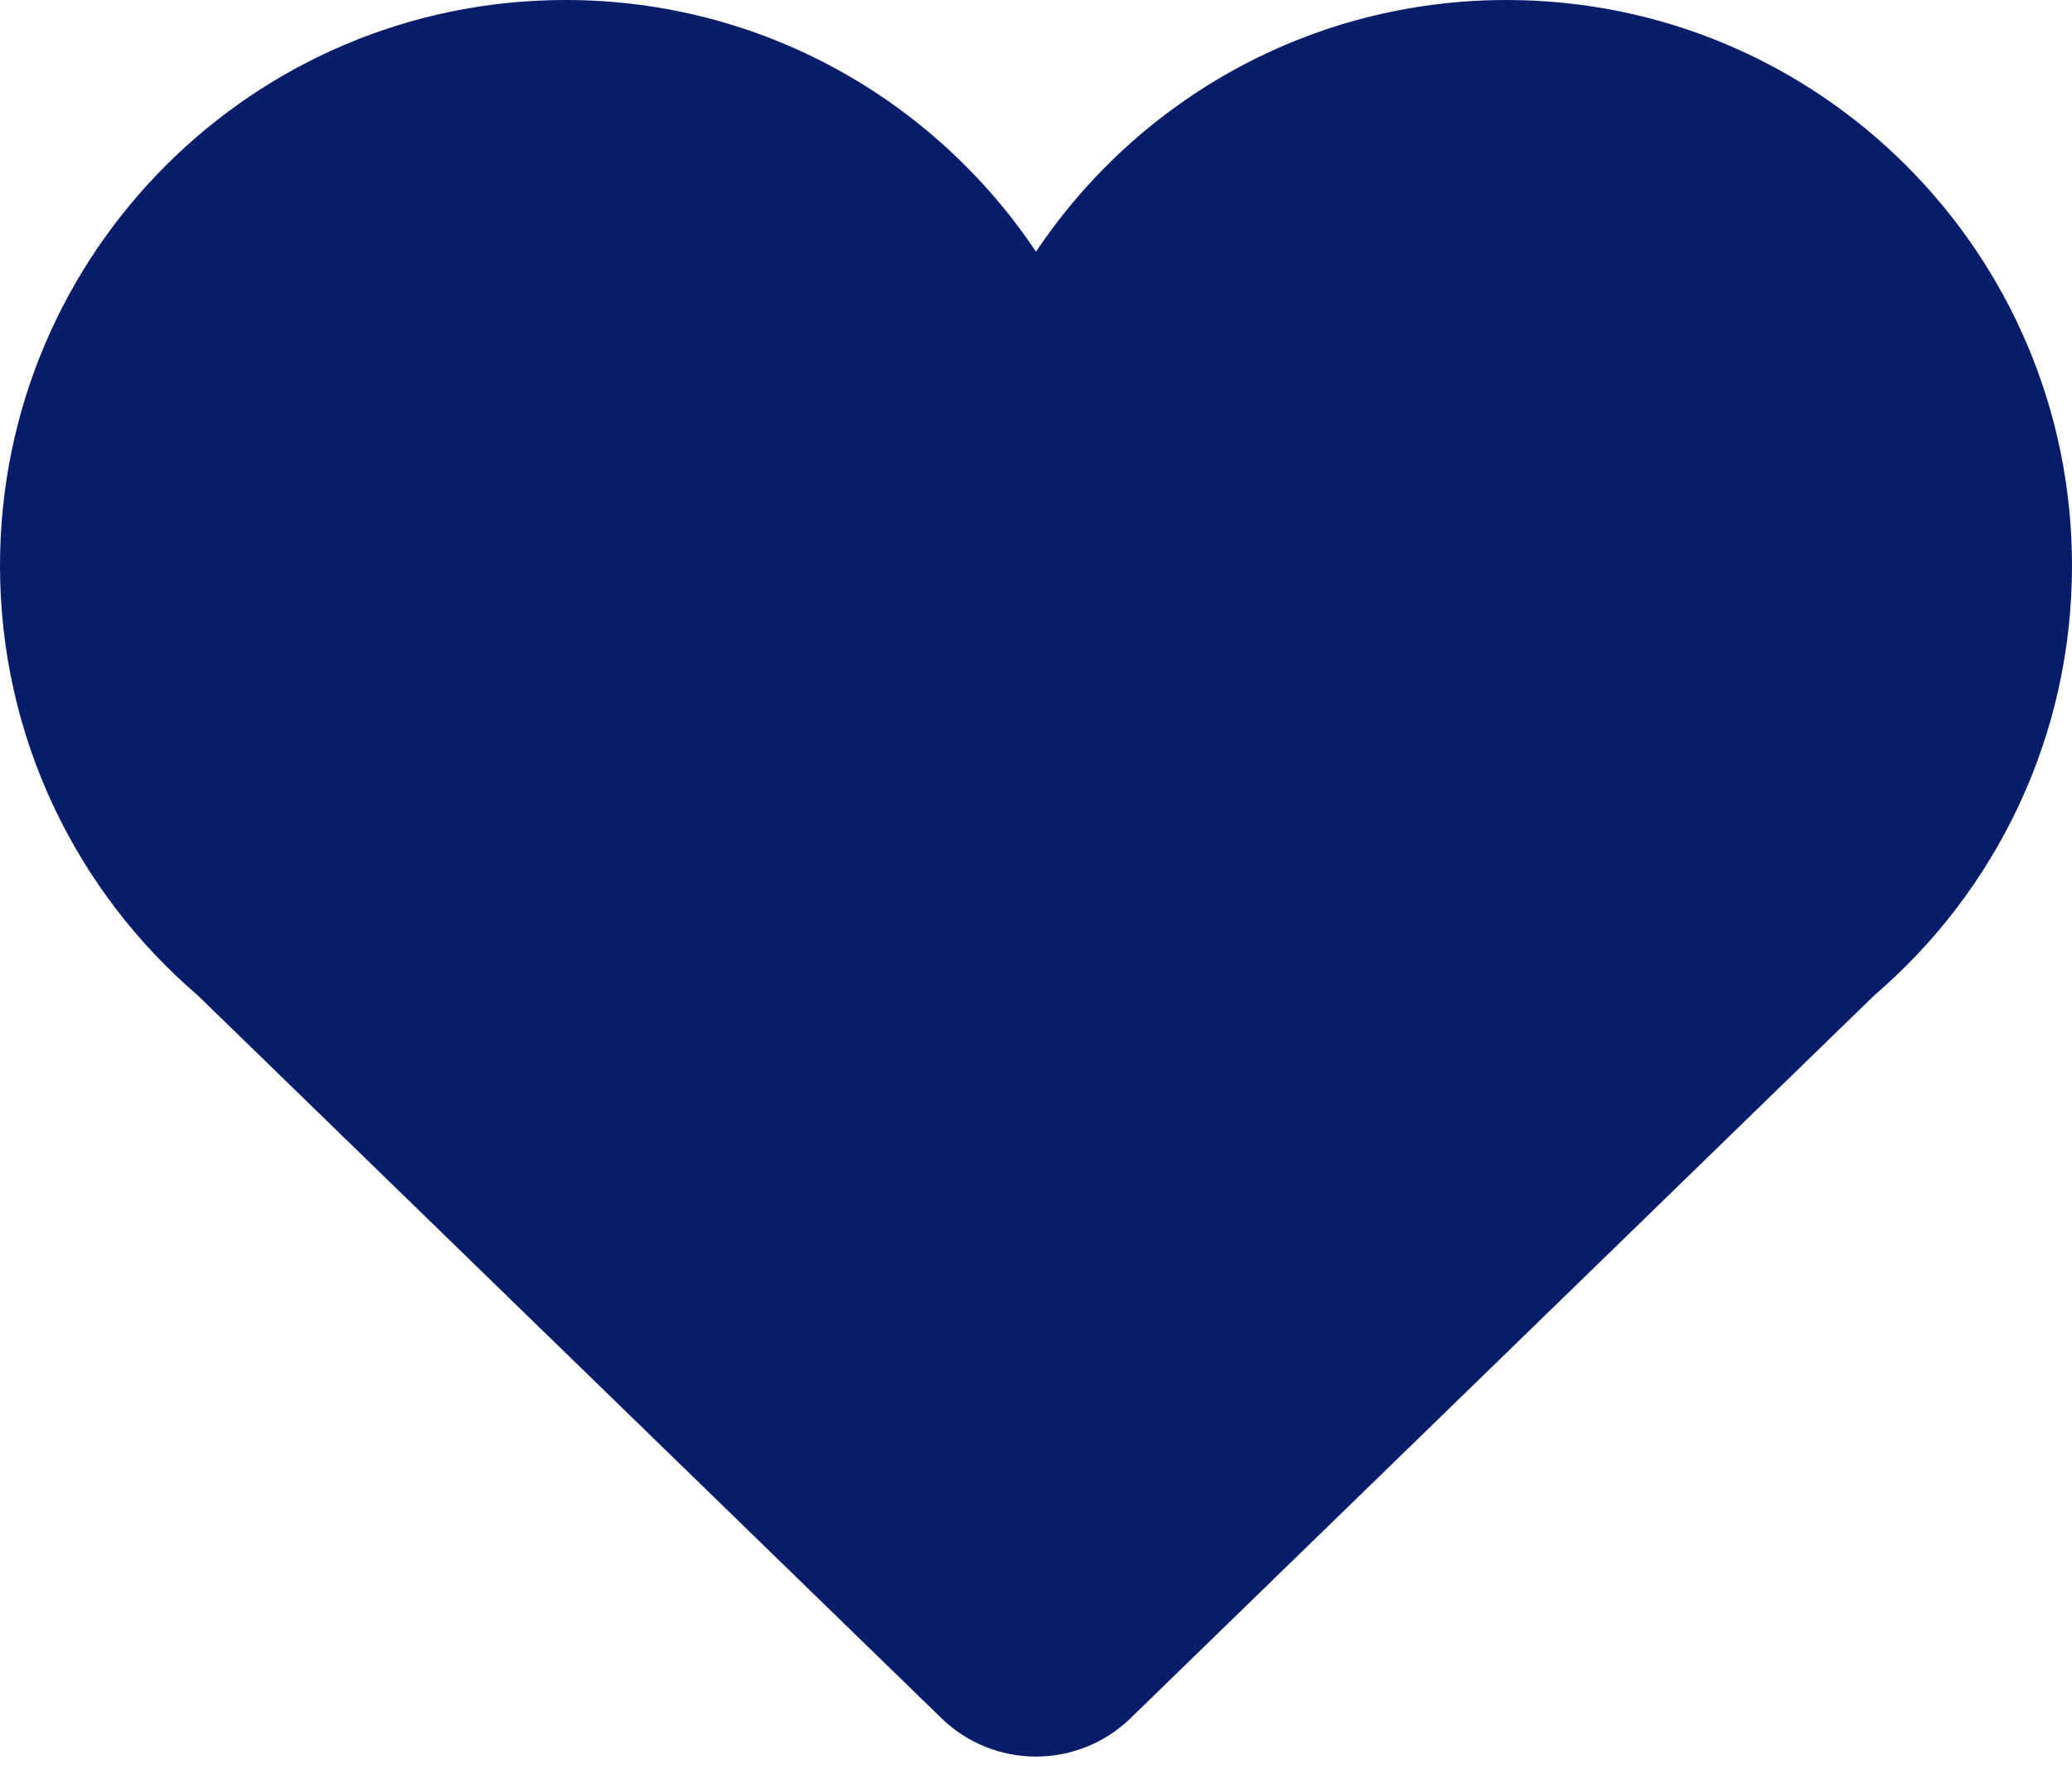
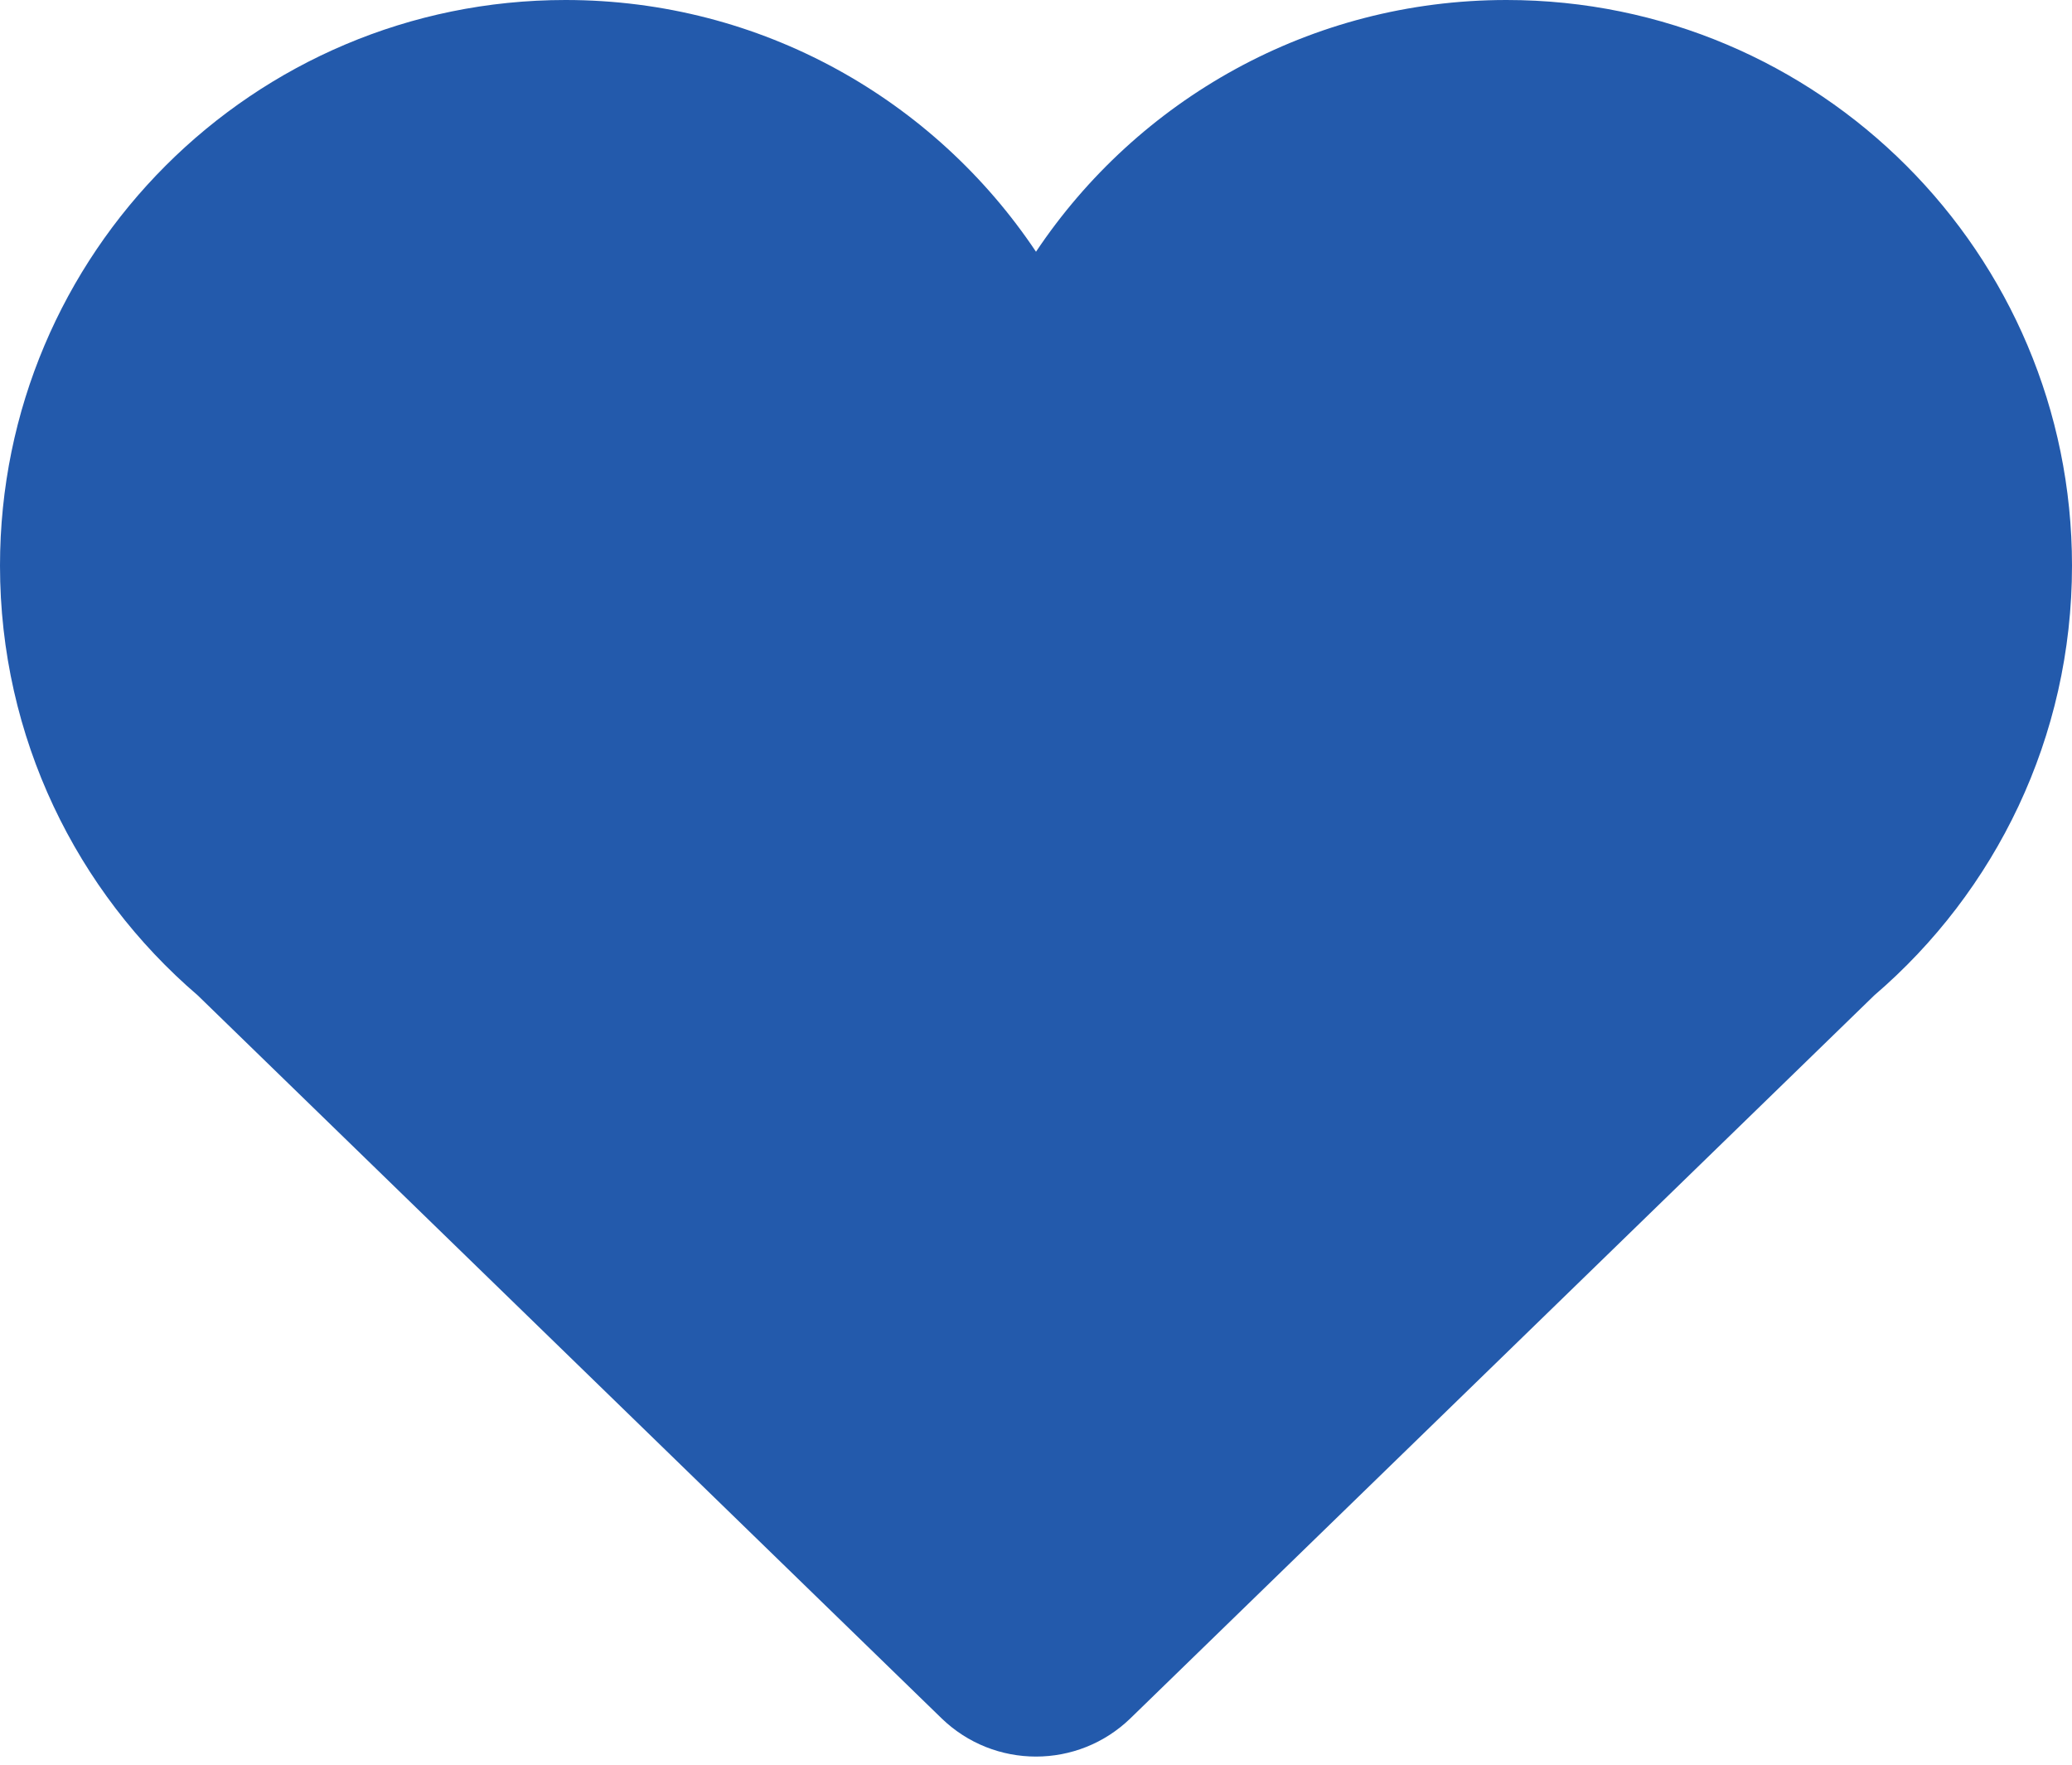
<svg xmlns="http://www.w3.org/2000/svg" width="229" height="195" viewBox="0 0 229 195" fill="none">
-   <path fill-rule="evenodd" clip-rule="evenodd" d="M21.852 109.978C8.476 98.515 0 81.498 0 62.5C0 27.982 27.982 0 62.5 0C84.185 0 103.291 11.044 114.5 27.815C125.709 11.044 144.815 0 166.5 0C201.018 0 229 27.982 229 62.5C229 81.498 220.524 98.515 207.147 109.978L124.953 189.843C119.132 195.499 109.868 195.499 104.047 189.843L21.852 109.978Z" fill="#071D69" />
+   <path fill-rule="evenodd" clip-rule="evenodd" d="M21.852 109.978C8.476 98.515 0 81.498 0 62.5C0 27.982 27.982 0 62.5 0C84.185 0 103.291 11.044 114.5 27.815C125.709 11.044 144.815 0 166.5 0C201.018 0 229 27.982 229 62.5C229 81.498 220.524 98.515 207.147 109.978L124.953 189.843C119.132 195.499 109.868 195.499 104.047 189.843L21.852 109.978Z" fill="#235AAC" />
</svg>
